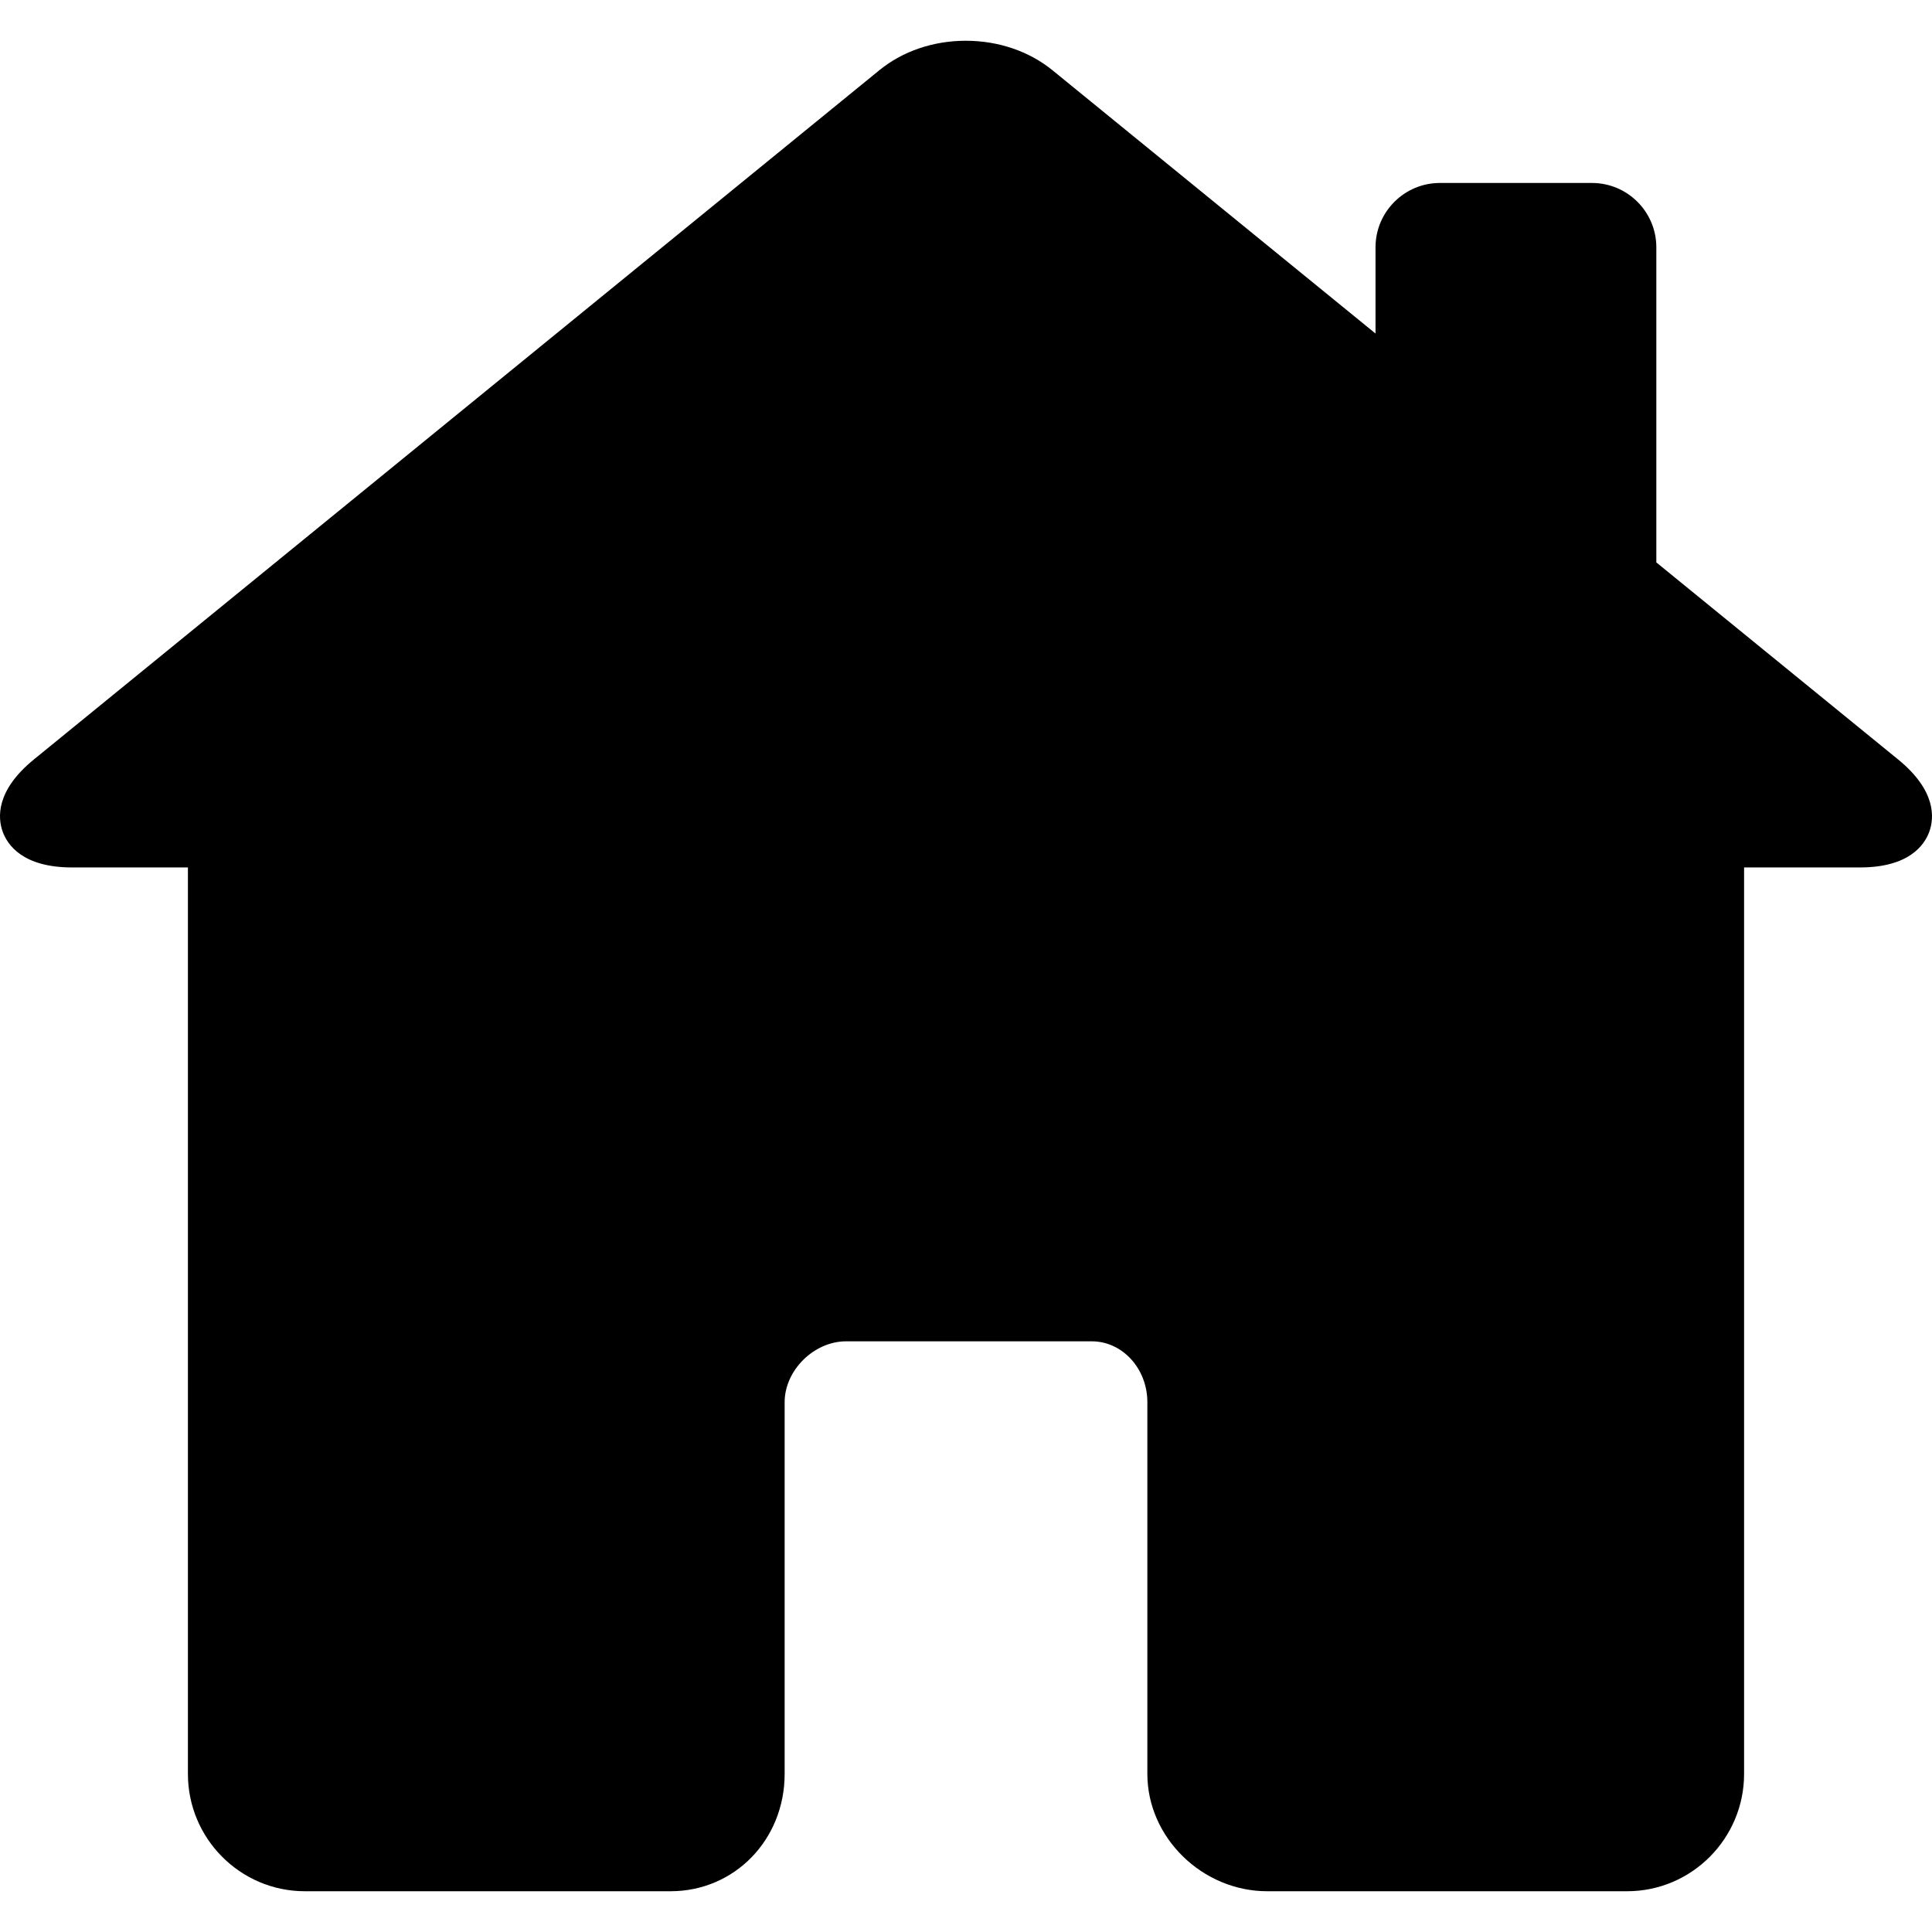
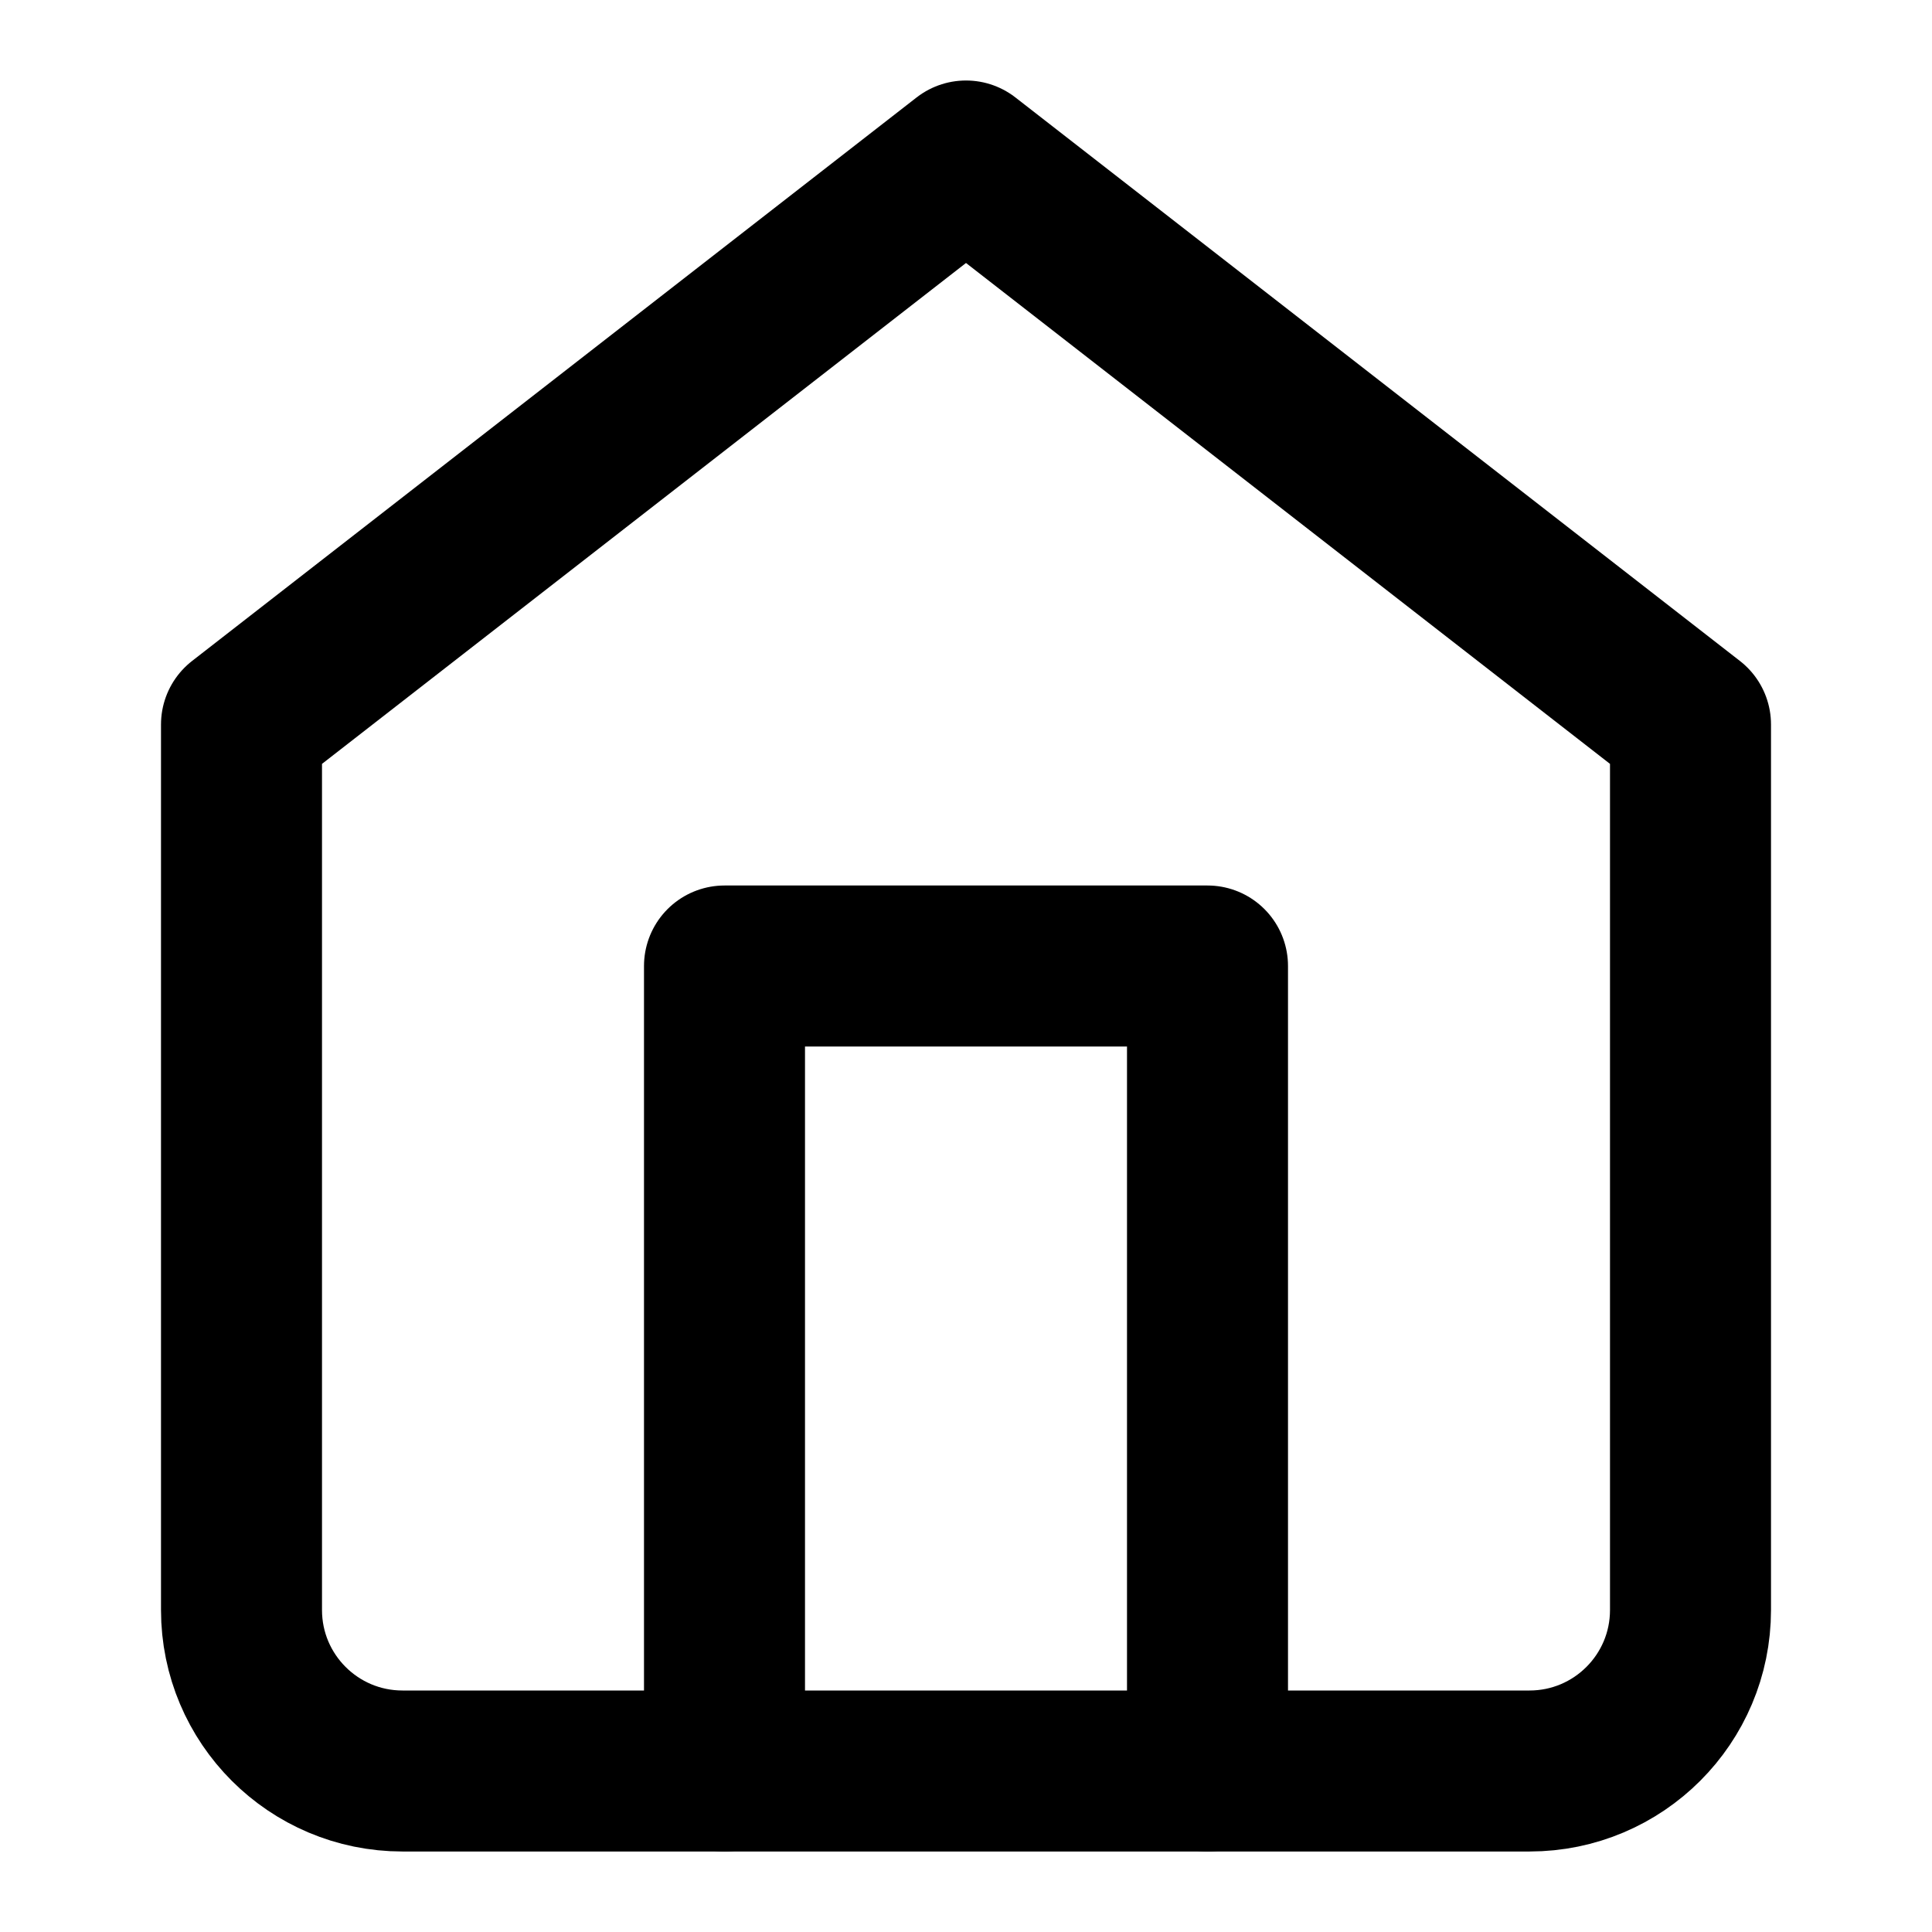
- <svg xmlns="http://www.w3.org/2000/svg" version="1.1" id="Capa_1" x="0px" y="0px" viewBox="0 0 330.242 330.242" style="enable-background:new 0 0 330.242 330.242;" xml:space="preserve">
-   <path d="M324.442,129.811l-41.321-33.677V42.275c0-6.065-4.935-11-11-11h-26c-6.065,0-11,4.935-11,11v14.737l-55.213-44.999  c-3.994-3.254-9.258-5.047-14.822-5.047c-5.542,0-10.781,1.782-14.753,5.019L5.8,129.81c-6.567,5.351-6.173,10.012-5.354,12.314  c0.817,2.297,3.448,6.151,11.884,6.151h19.791v154.947c0,11.058,8.972,20.053,20,20.053h62.5c10.935,0,19.5-8.809,19.5-20.053  v-63.541c0-5.446,5.005-10.405,10.5-10.405h42c5.238,0,9.5,4.668,9.5,10.405v63.541c0,10.87,9.388,20.053,20.5,20.053h61.5  c11.028,0,20-8.996,20-20.053V148.275h19.791c8.436,0,11.066-3.854,11.884-6.151C330.615,139.822,331.009,135.161,324.442,129.811z" />
-   <g>
- </g>
-   <g>
- </g>
-   <g>
- </g>
-   <g>
- </g>
-   <g>
- </g>
-   <g>
- </g>
-   <g>
- </g>
-   <g>
- </g>
-   <g>
- </g>
-   <g>
- </g>
-   <g>
- </g>
-   <g>
- </g>
-   <g>
- </g>
-   <g>
- </g>
-   <g>
- </g>
+ <svg xmlns="http://www.w3.org/2000/svg" width="24" height="24" viewBox="0 0 24 24" fill="none" stroke="currentColor" stroke-width="2" stroke-linecap="round" stroke-linejoin="round" class="feather feather-home">
+   <path d="M3 9l9-7 9 7v11a2 2 0 0 1-2 2H5a2 2 0 0 1-2-2z" />
+   <polyline points="9 22 9 12 15 12 15 22" />
</svg>
